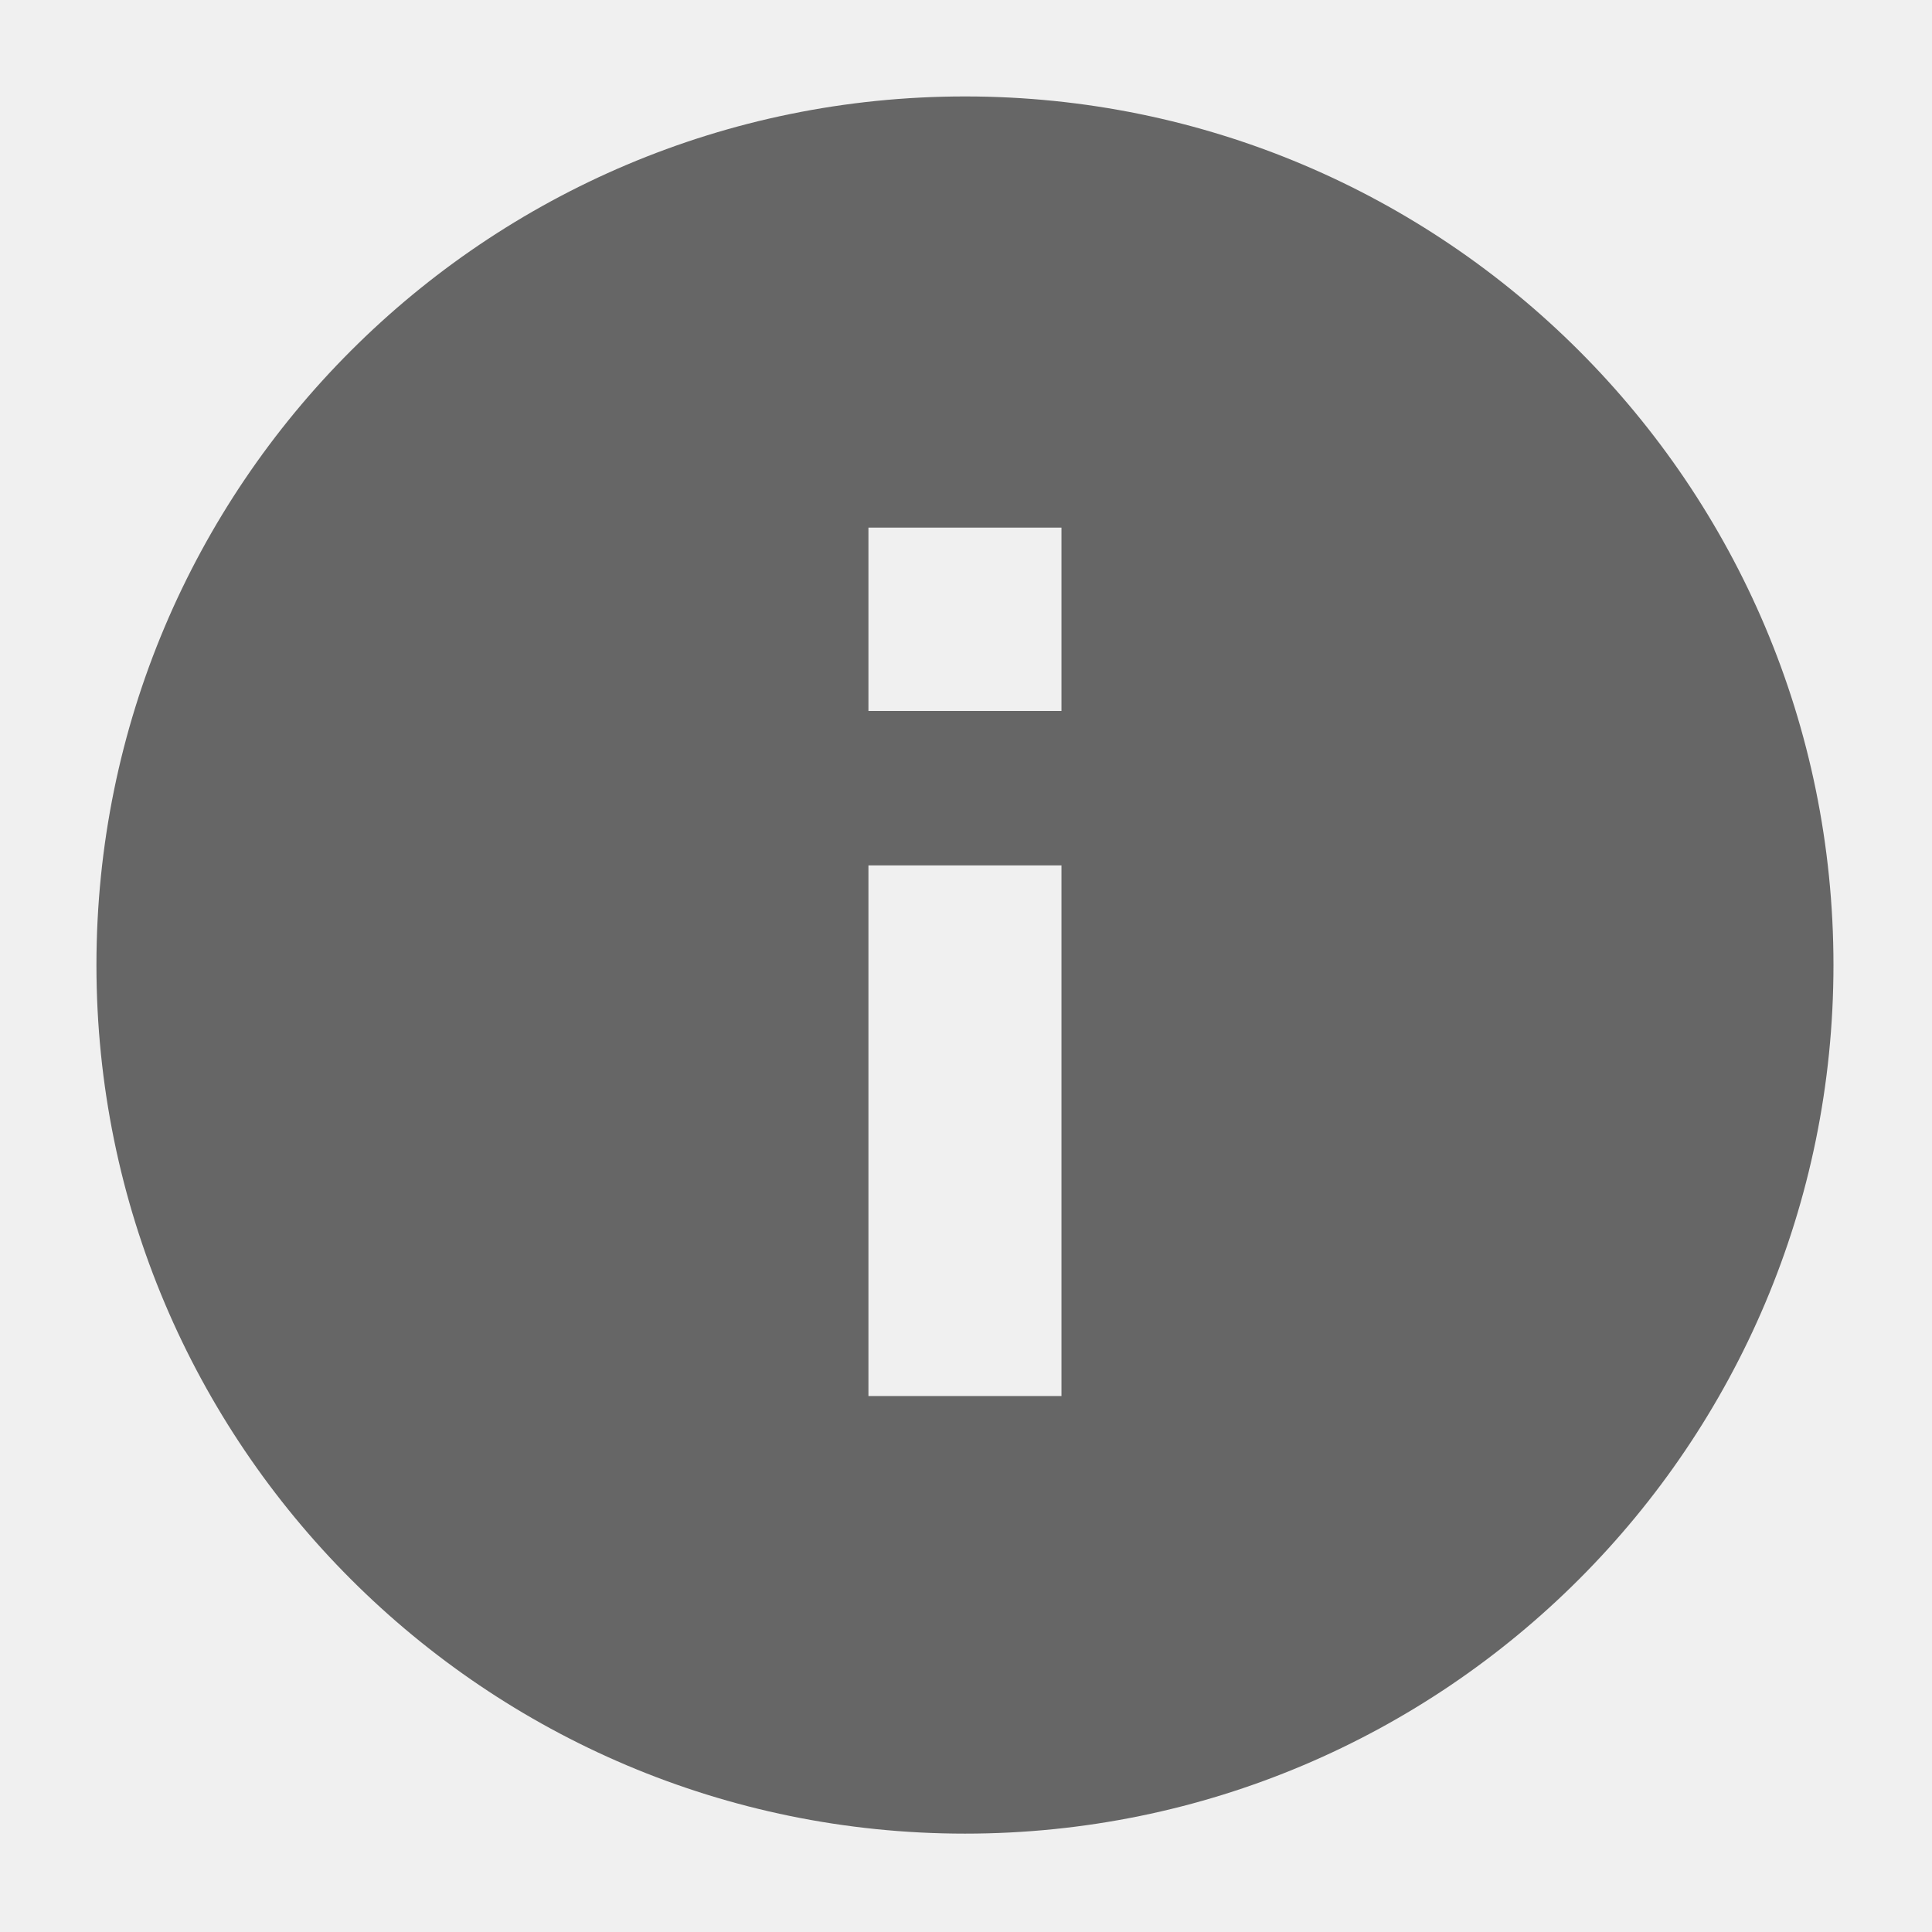
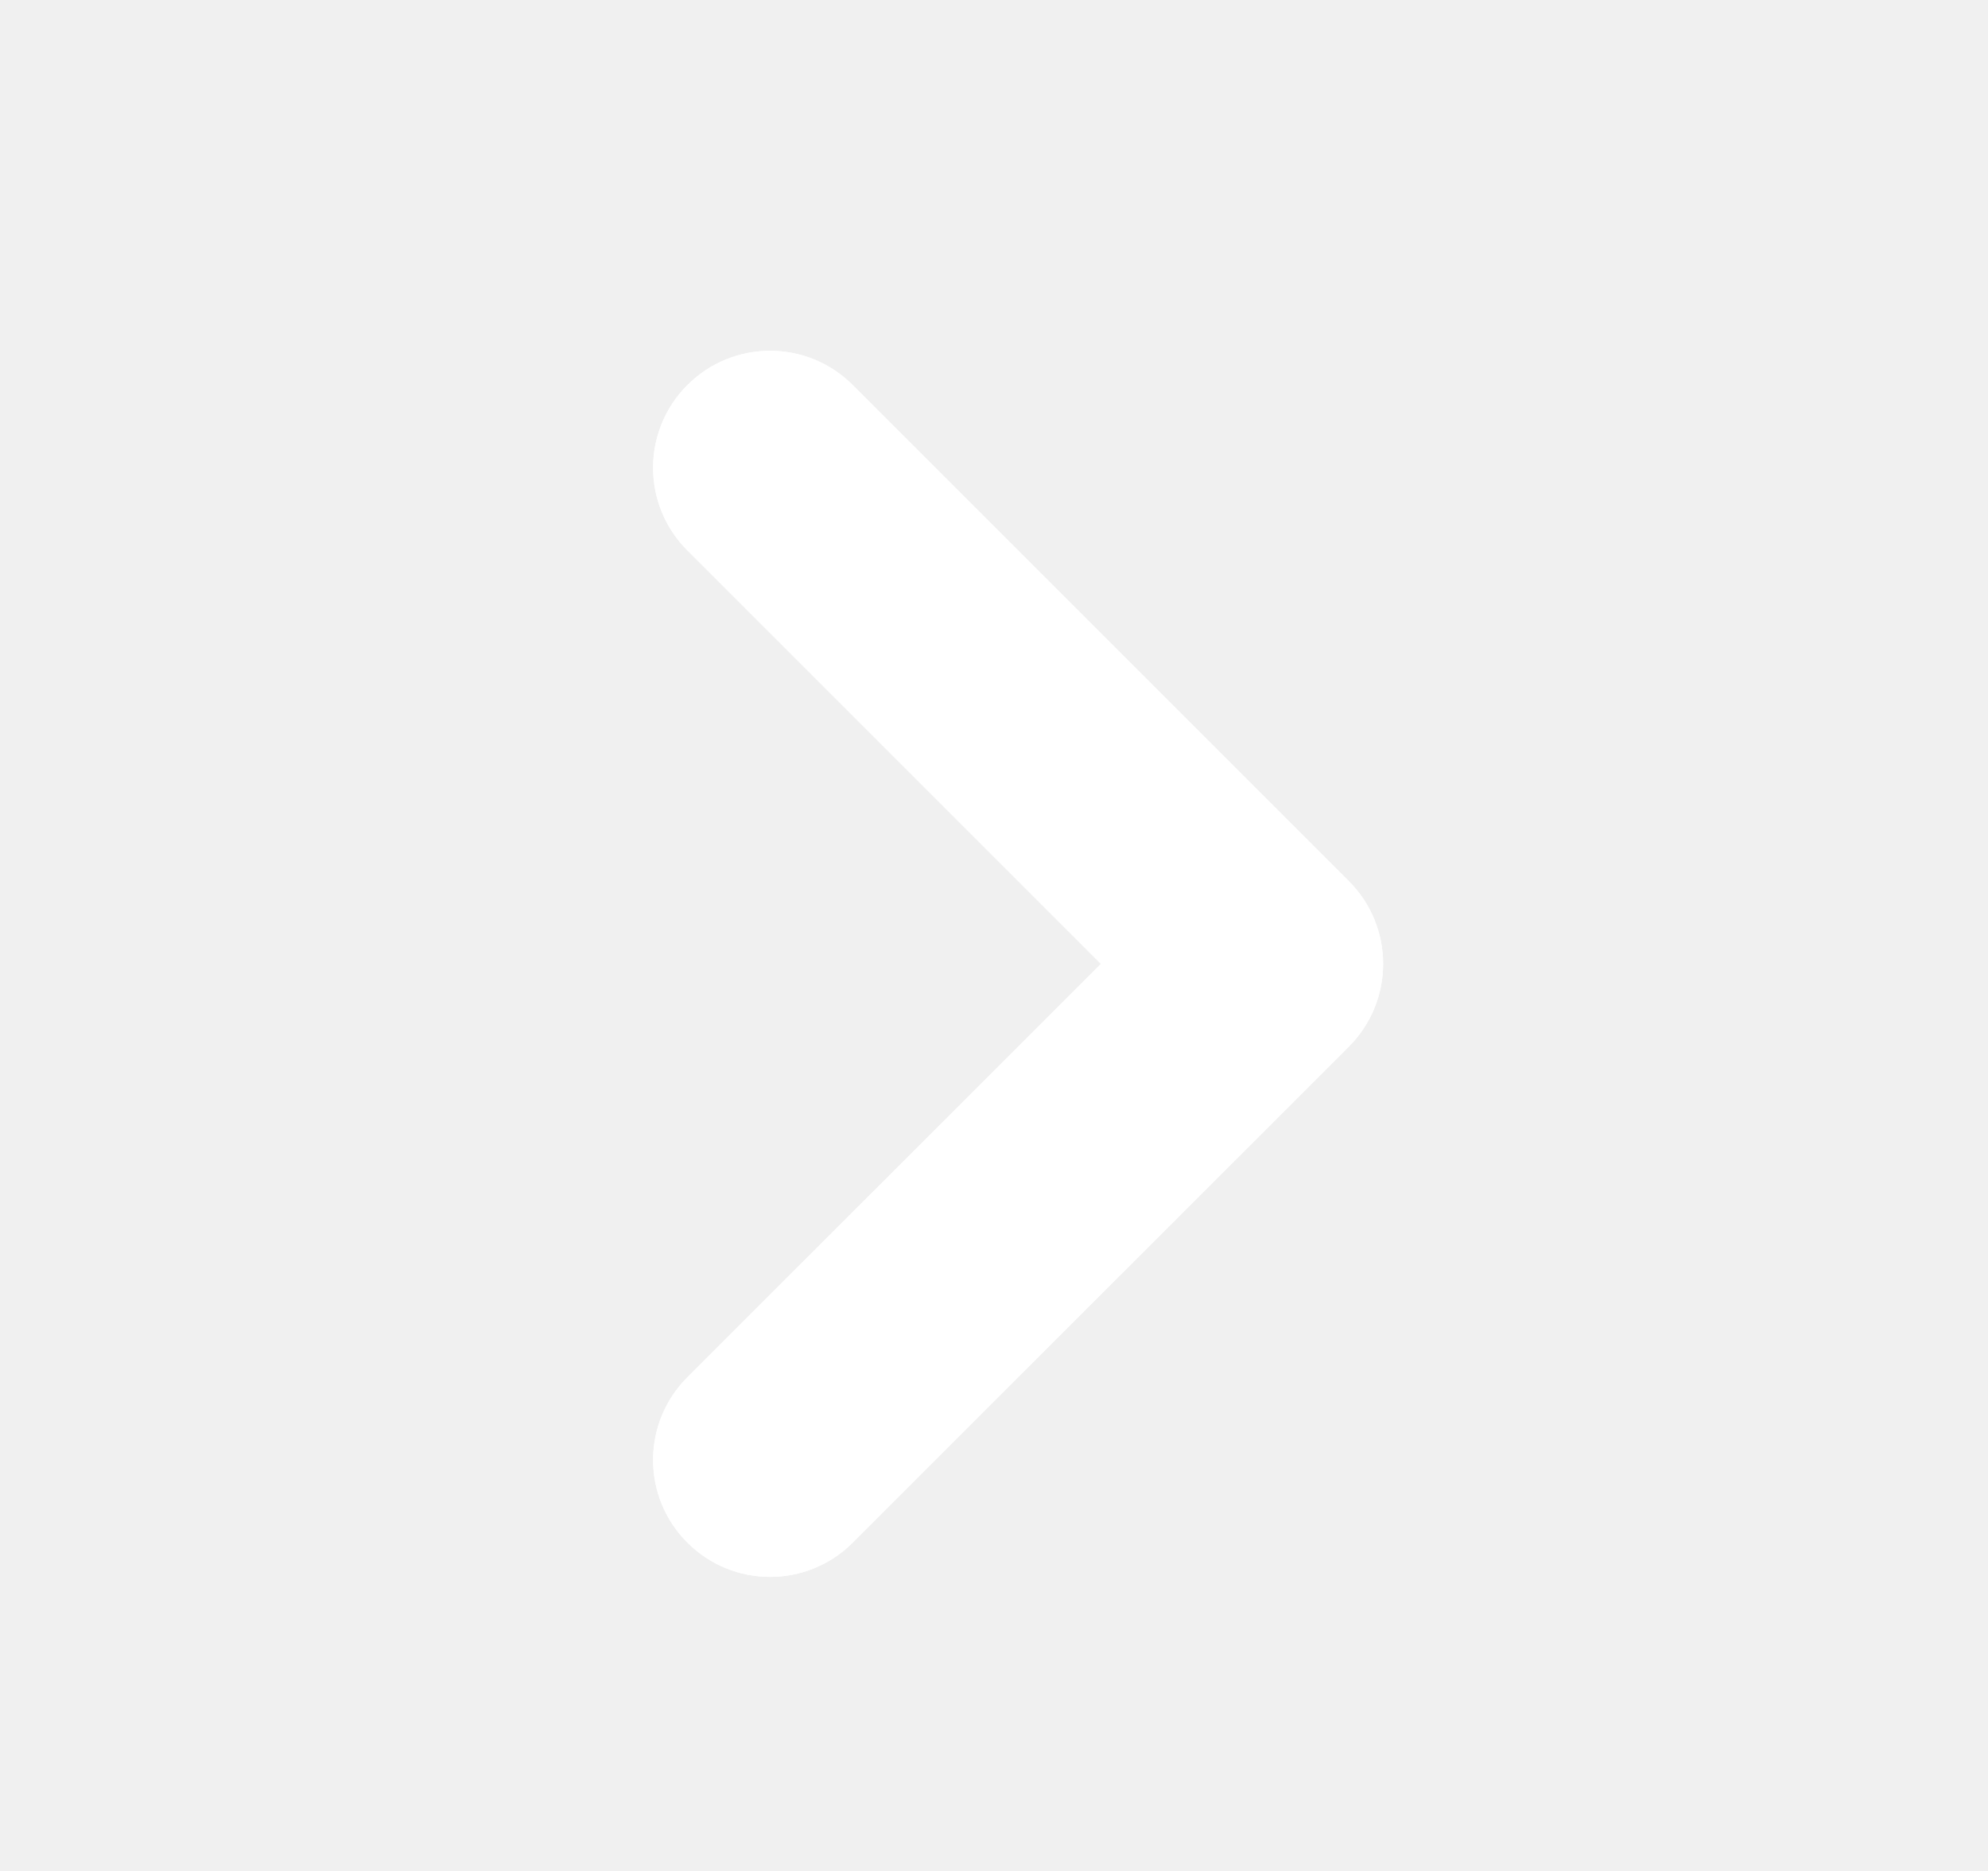
- <svg xmlns="http://www.w3.org/2000/svg" width="12" height="12" viewBox="0 0 12 12" fill="none">
-   <path fill-rule="evenodd" clip-rule="evenodd" d="M11.388 5.994C11.388 8.973 8.973 11.389 5.994 11.389C3.014 11.389 0.599 8.973 0.599 5.994C0.599 3.014 3.014 0.599 5.994 0.599C8.973 0.599 11.388 3.014 11.388 5.994ZM5.394 5.375V8.671H6.593V5.375H5.994V4.416H6.593V3.277H5.394V4.416H5.994V5.375H5.394Z" fill="#666666" />
+ <svg xmlns="http://www.w3.org/2000/svg" width="17" height="16" viewBox="0 0 17 16" fill="none">
+   <path d="M11.535 7.536C11.925 7.926 11.925 8.559 11.535 8.95L7.292 13.192C6.902 13.583 6.269 13.583 5.878 13.192C5.487 12.802 5.487 12.169 5.878 11.778L9.414 8.243L5.878 4.707C5.487 4.317 5.487 3.683 5.878 3.293C6.269 2.902 6.902 2.902 7.292 3.293L11.535 7.536C11.535 7.536 11.535 7.536 11.535 7.536Z" fill="white" />
+   <path d="M11.535 7.536C11.925 7.926 11.925 8.559 11.535 8.95L7.292 13.192C6.902 13.583 6.269 13.583 5.878 13.192C5.487 12.802 5.487 12.169 5.878 11.778L9.414 8.243L5.878 4.707C5.487 4.317 5.487 3.683 5.878 3.293C6.269 2.902 6.902 2.902 7.292 3.293L11.535 7.536C11.535 7.536 11.535 7.536 11.535 7.536Z" fill="white" />
</svg>
